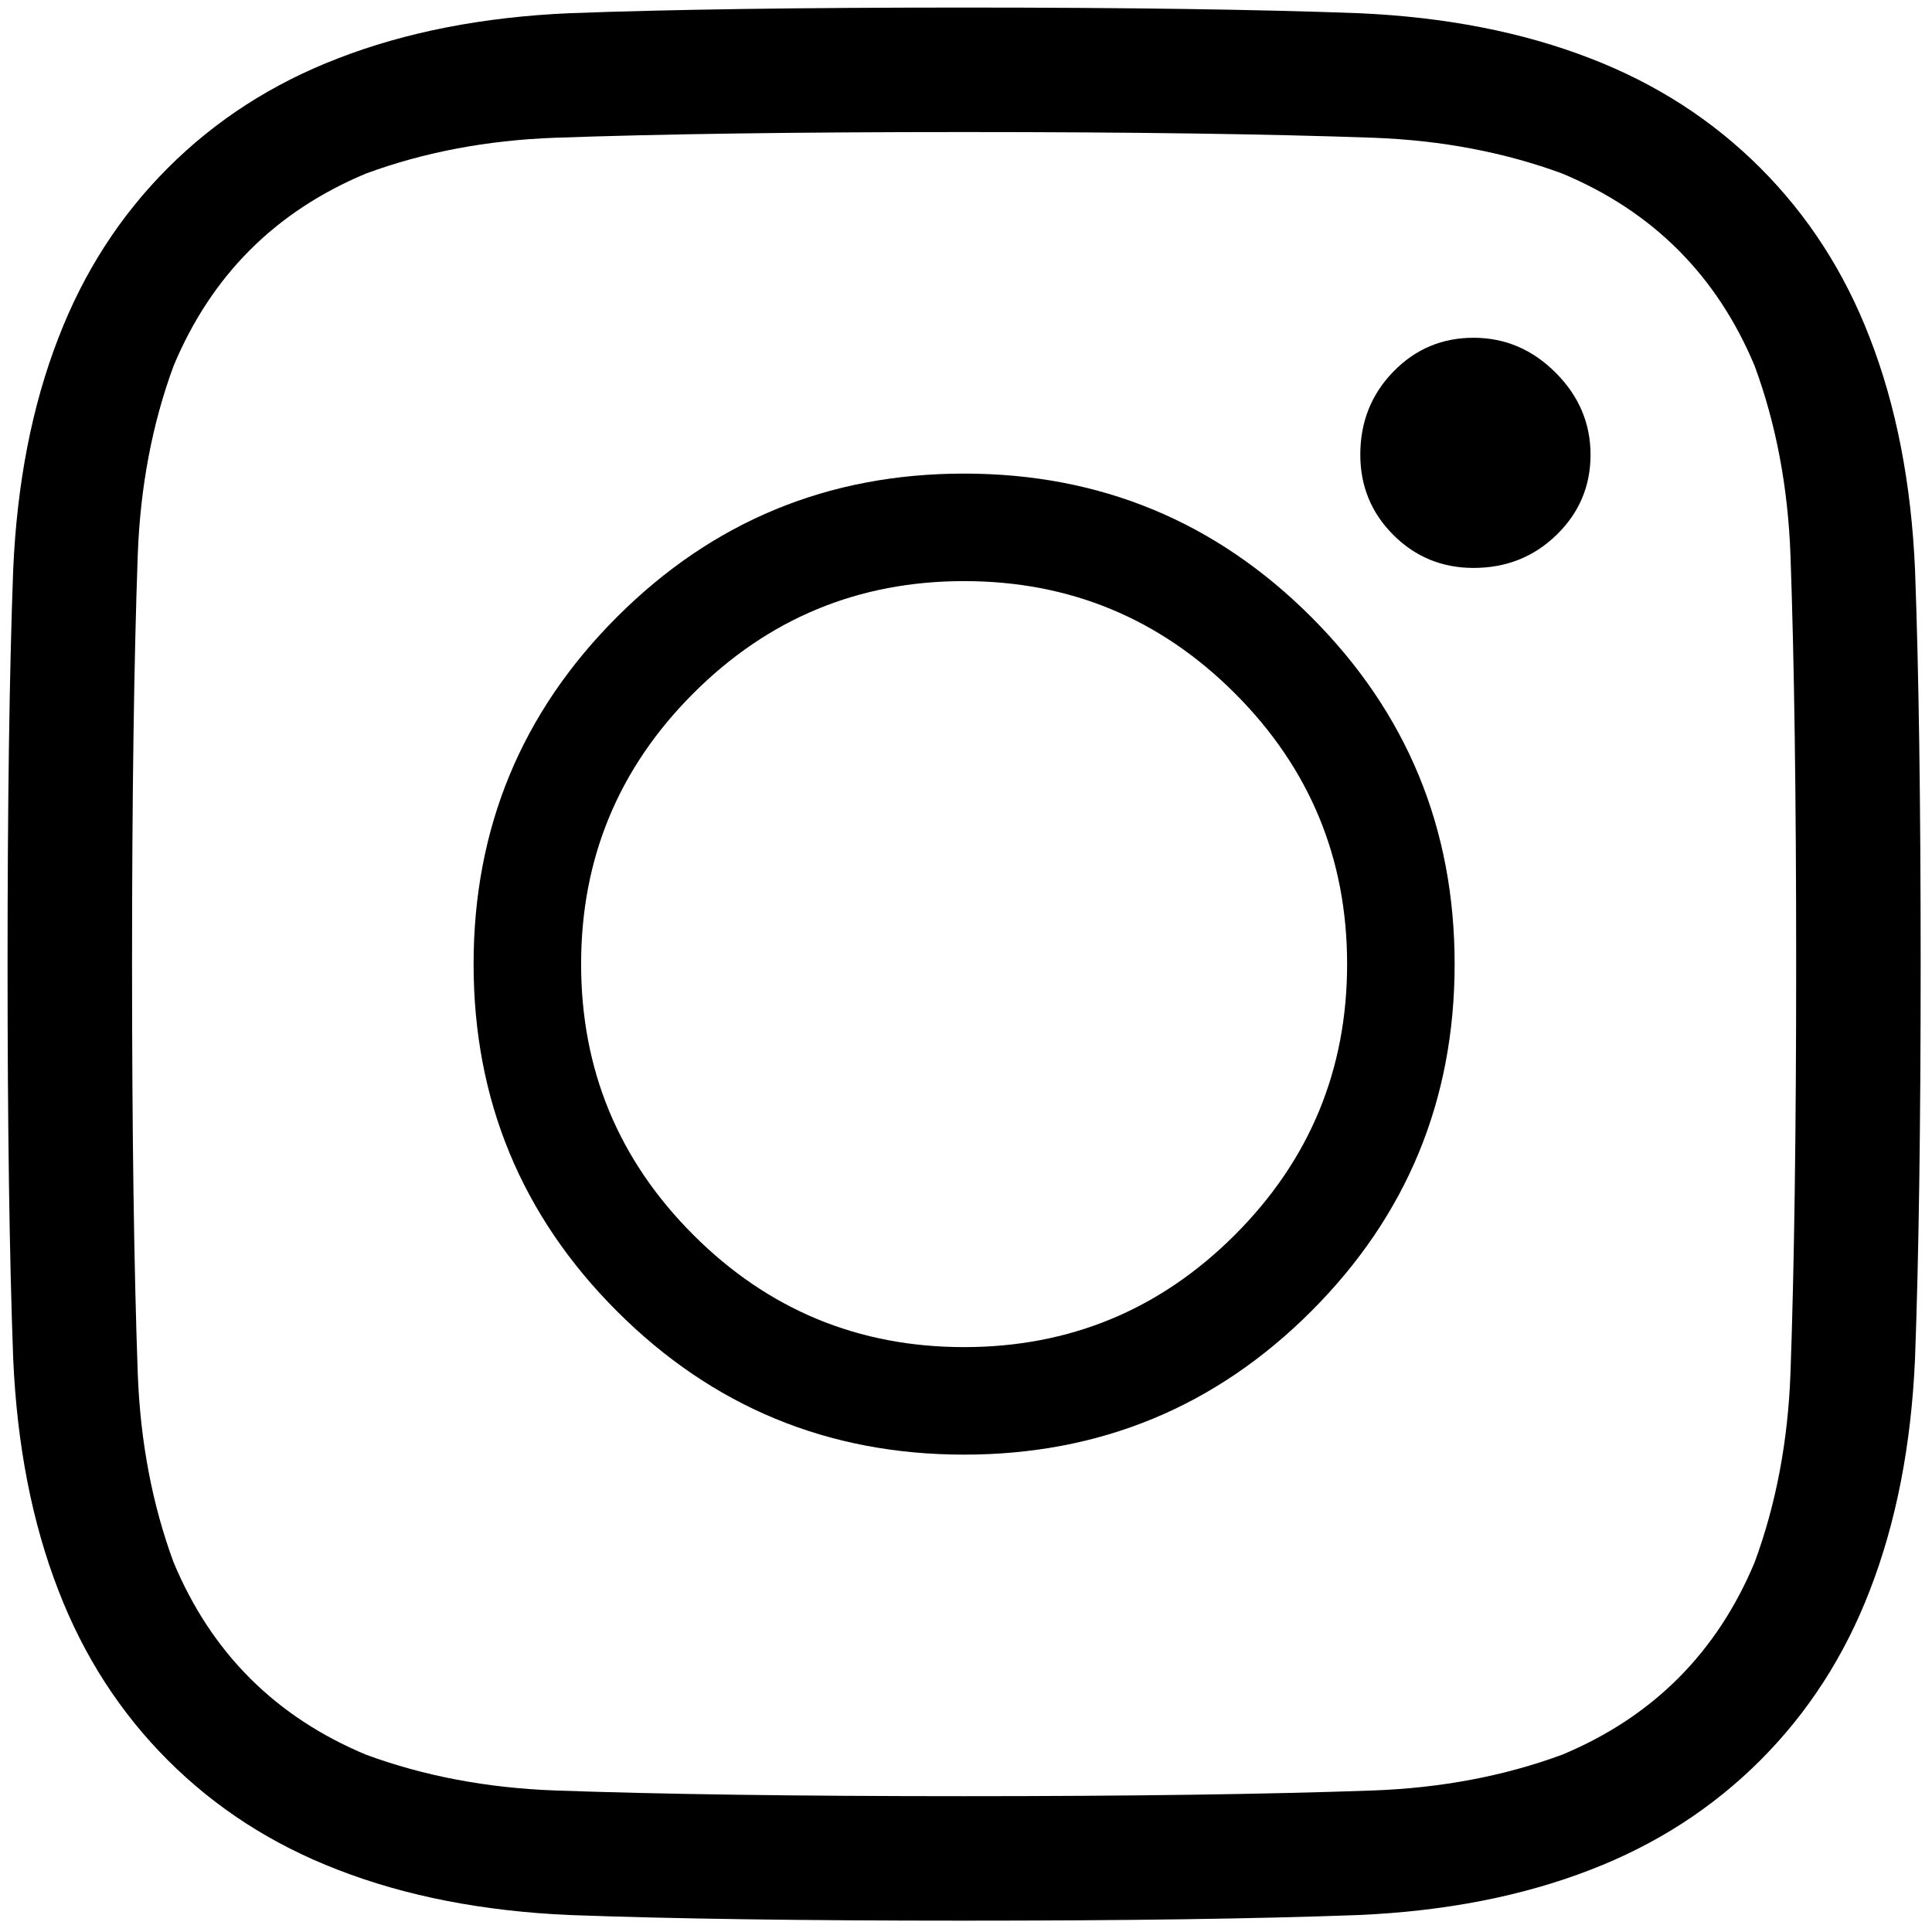
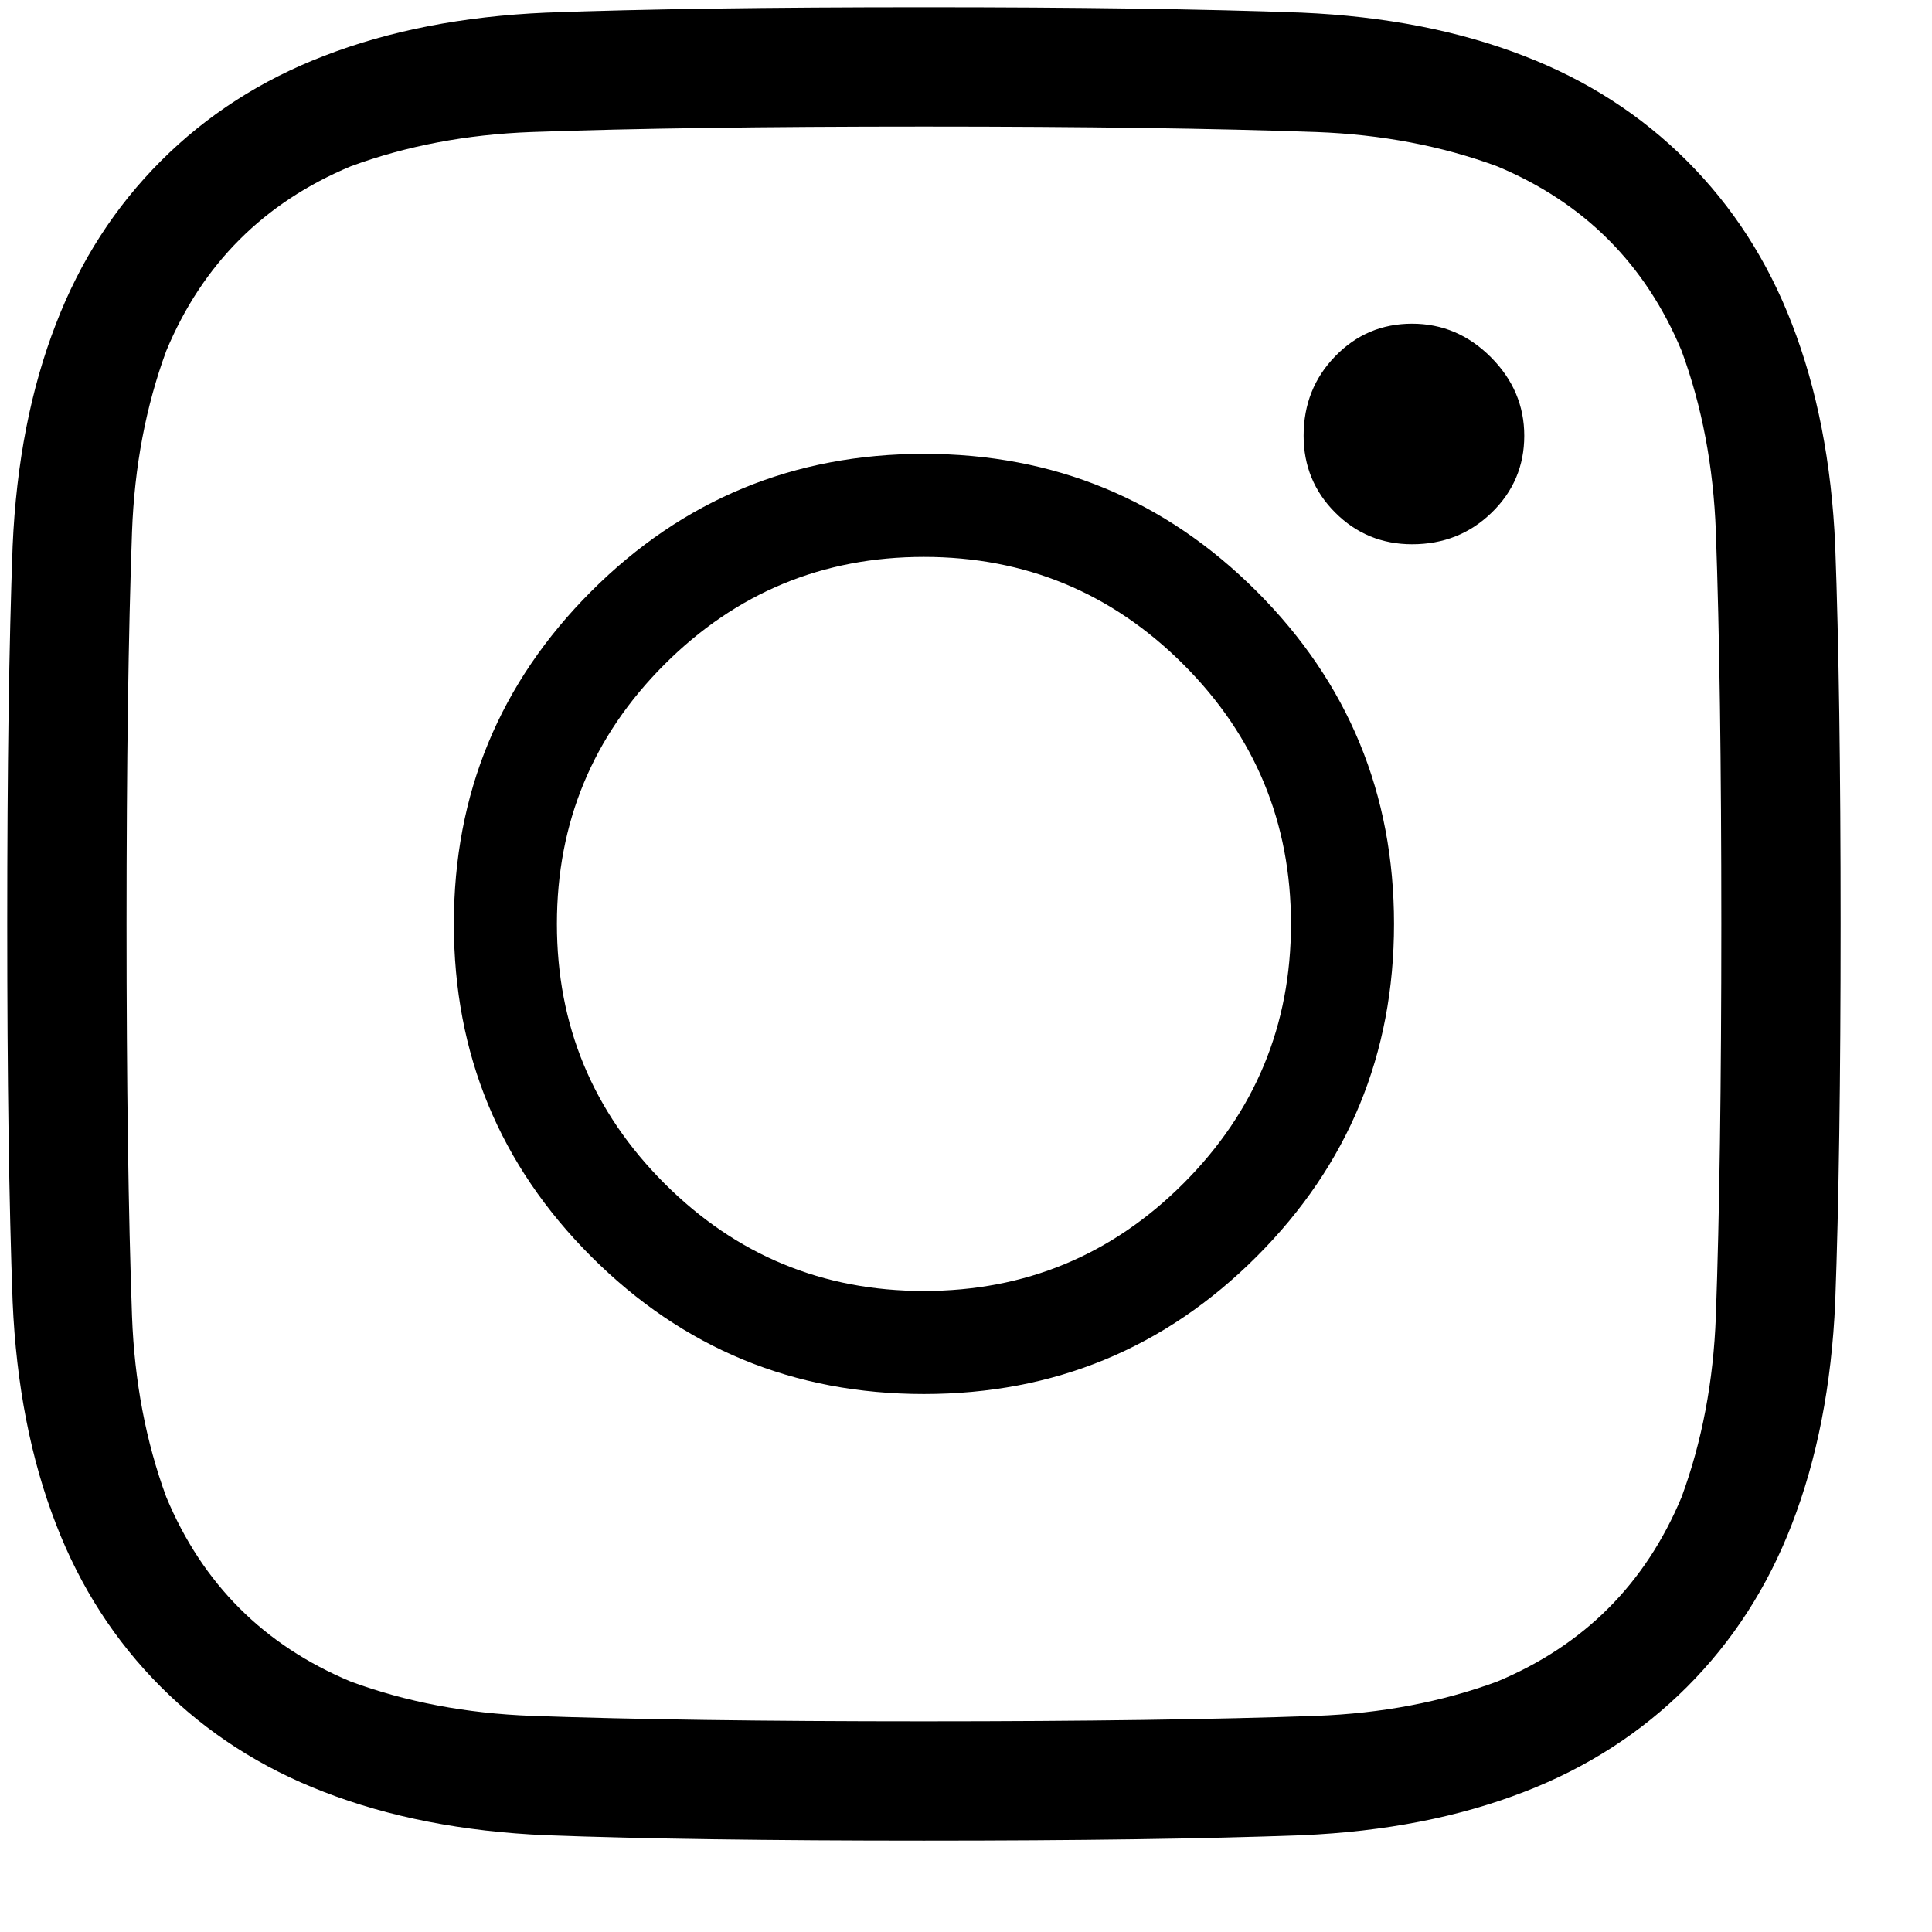
- <svg xmlns="http://www.w3.org/2000/svg" width="23" height="23">
+ <svg xmlns="http://www.w3.org/2000/svg" viewBox="0 0 24 24">
  <path d="M11.477 0.09C13.394 0.09 14.959 0.112 16.172 0.157C17.205 0.202 18.126 0.382 18.935 0.696C19.713 0.996 20.387 1.43 20.956 1.999C21.525 2.568 21.959 3.242 22.259 4.021C22.573 4.829 22.753 5.75 22.798 6.783C22.843 7.996 22.865 9.561 22.865 11.477C22.865 13.394 22.843 14.959 22.798 16.172C22.753 17.205 22.573 18.126 22.259 18.935C21.959 19.713 21.525 20.387 20.956 20.956C20.387 21.525 19.713 21.959 18.935 22.259C18.126 22.573 17.205 22.753 16.172 22.798C14.959 22.843 13.394 22.865 11.477 22.865C9.561 22.865 7.996 22.843 6.783 22.798C5.75 22.753 4.829 22.573 4.021 22.259C3.242 21.959 2.568 21.525 1.999 20.956C1.43 20.387 0.996 19.713 0.696 18.935C0.382 18.126 0.202 17.205 0.157 16.172C0.112 14.959 0.09 13.394 0.09 11.477C0.09 9.561 0.112 7.996 0.157 6.783C0.202 5.75 0.382 4.829 0.696 4.021C0.996 3.242 1.43 2.568 1.999 1.999C2.568 1.43 3.242 0.996 4.021 0.696C4.829 0.382 5.75 0.202 6.783 0.157C7.996 0.112 9.561 0.09 11.477 0.09ZM11.477 1.572C9.486 1.572 7.861 1.595 6.604 1.64C5.795 1.67 5.046 1.812 4.357 2.066C3.279 2.516 2.516 3.279 2.066 4.357C1.812 5.046 1.67 5.795 1.64 6.604C1.595 7.861 1.572 9.486 1.572 11.477C1.572 13.469 1.595 15.094 1.64 16.352C1.67 17.16 1.812 17.909 2.066 18.598C2.516 19.676 3.279 20.439 4.357 20.889C5.046 21.143 5.795 21.285 6.604 21.315C7.861 21.36 9.486 21.383 11.477 21.383C13.469 21.383 15.094 21.36 16.352 21.315C17.16 21.285 17.909 21.143 18.598 20.889C19.676 20.439 20.439 19.676 20.889 18.598C21.143 17.909 21.285 17.16 21.315 16.352C21.36 15.094 21.383 13.469 21.383 11.477C21.383 9.486 21.36 7.861 21.315 6.604C21.285 5.795 21.143 5.046 20.889 4.357C20.439 3.279 19.676 2.516 18.598 2.066C17.909 1.812 17.16 1.67 16.352 1.64C15.094 1.595 13.469 1.572 11.477 1.572ZM11.477 16.037C12.735 16.037 13.81 15.592 14.701 14.701C15.592 13.81 16.037 12.735 16.037 11.477C16.037 10.22 15.592 9.145 14.701 8.254C13.81 7.363 12.735 6.918 11.477 6.918C10.22 6.918 9.145 7.363 8.254 8.254C7.363 9.145 6.918 10.22 6.918 11.477C6.918 12.735 7.363 13.81 8.254 14.701C9.145 15.592 10.22 16.037 11.477 16.037ZM11.477 5.638C13.095 5.638 14.472 6.207 15.61 7.345C16.748 8.483 17.317 9.86 17.317 11.477C17.317 13.095 16.748 14.472 15.61 15.61C14.472 16.748 13.095 17.317 11.477 17.317C9.86 17.317 8.483 16.748 7.345 15.61C6.207 14.472 5.638 13.095 5.638 11.477C5.638 9.86 6.207 8.483 7.345 7.345C8.483 6.207 9.86 5.638 11.477 5.638ZM18.935 5.413C18.935 5.787 18.8 6.106 18.53 6.368C18.261 6.63 17.931 6.761 17.542 6.761C17.168 6.761 16.849 6.63 16.587 6.368C16.325 6.106 16.194 5.787 16.194 5.413C16.194 5.024 16.325 4.694 16.587 4.425C16.849 4.155 17.168 4.021 17.542 4.021C17.916 4.021 18.242 4.159 18.519 4.436C18.796 4.713 18.935 5.039 18.935 5.413Z" />
</svg>
